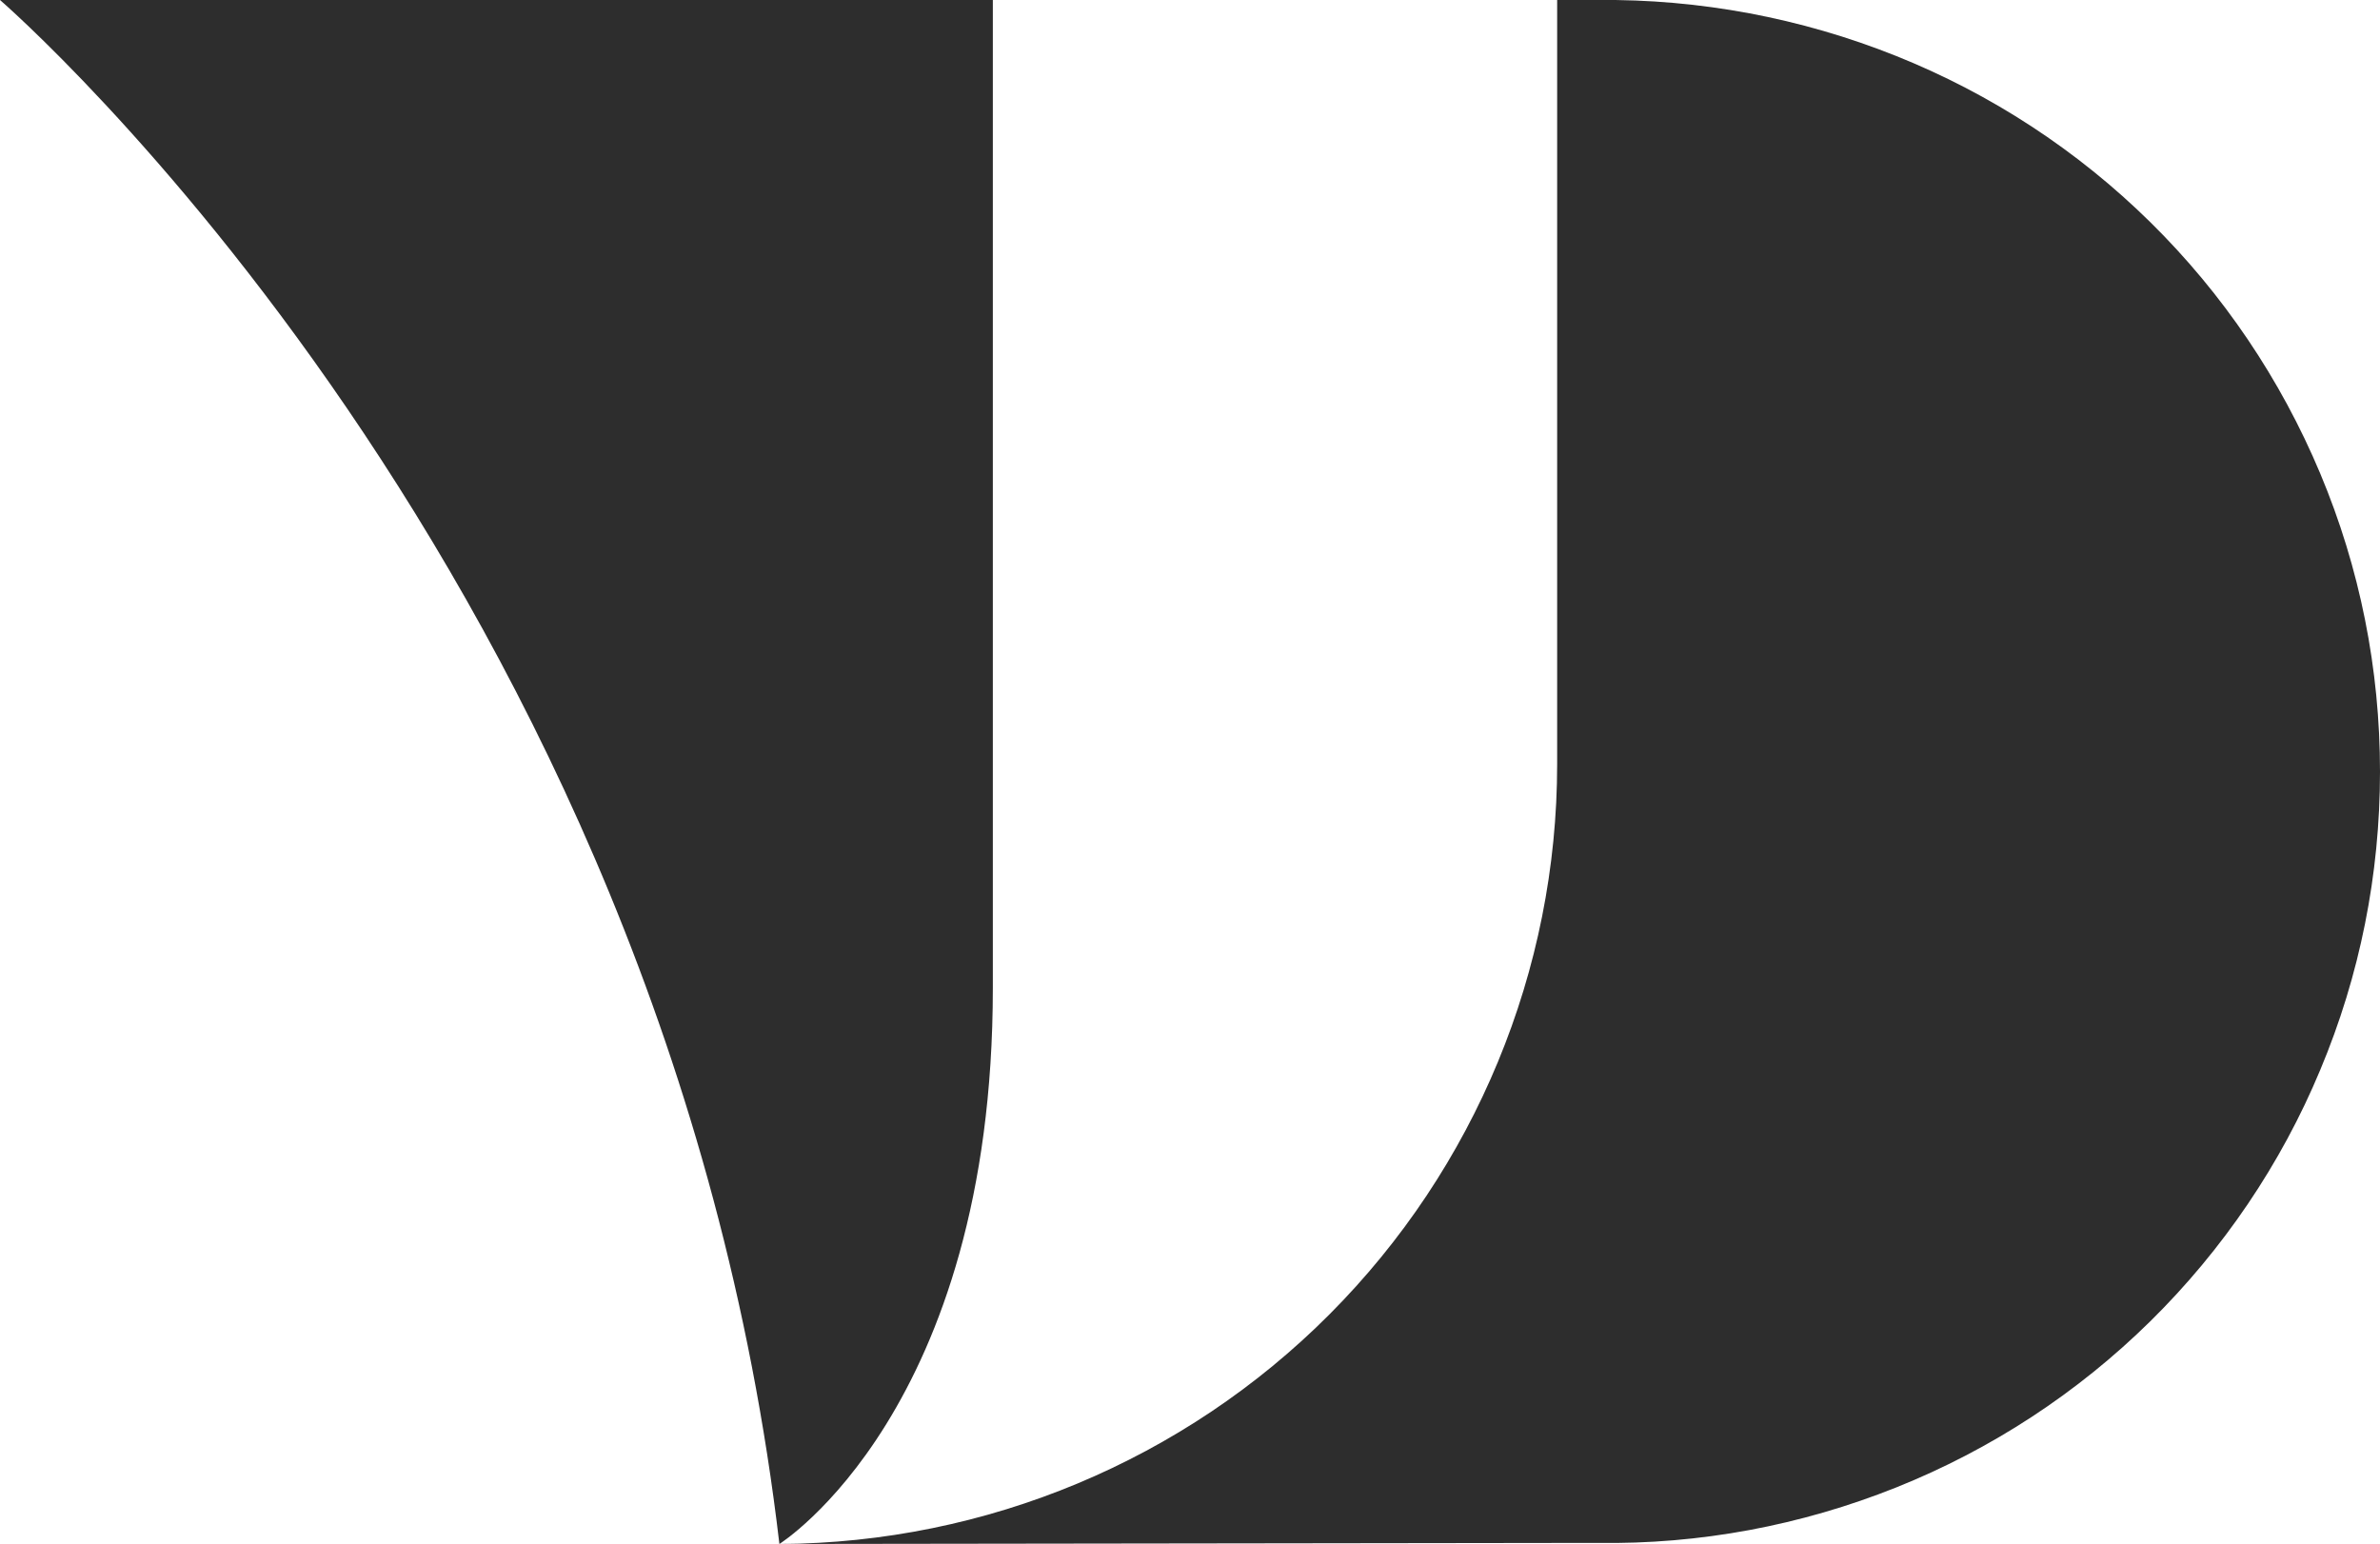
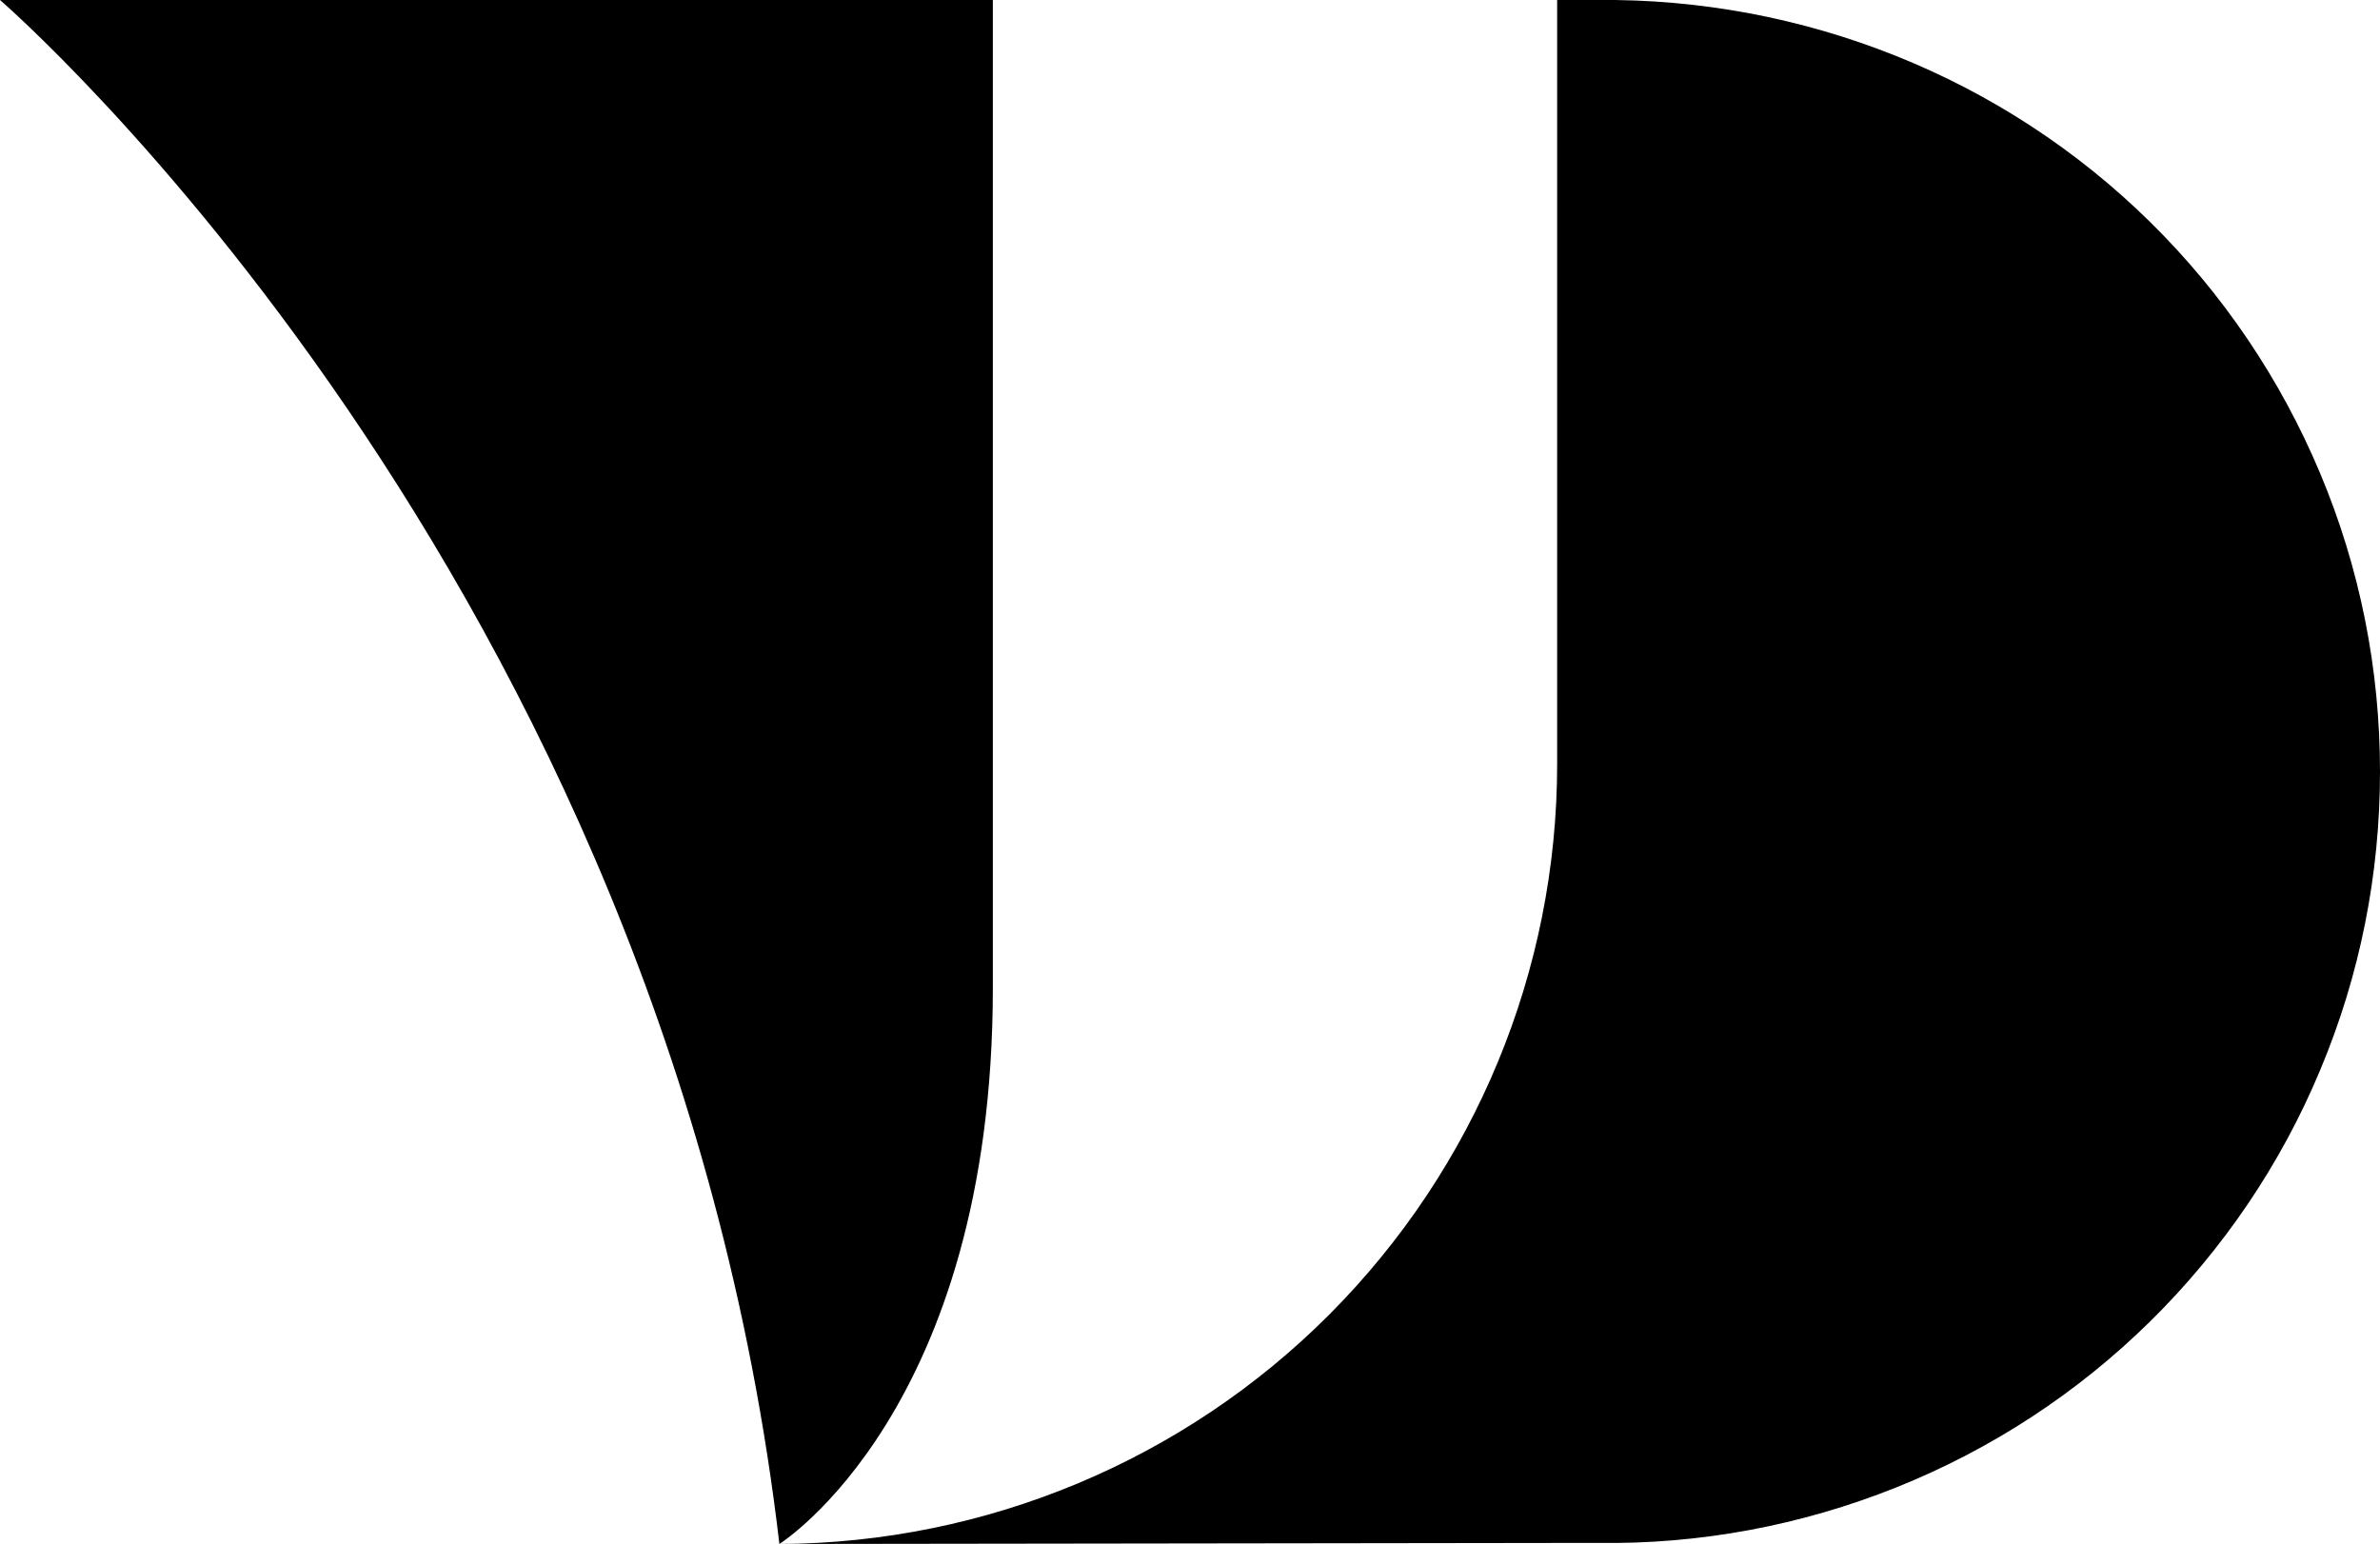
<svg xmlns="http://www.w3.org/2000/svg" id="Layer_2" data-name="Layer 2" viewBox="0 0 43.82 28.43">
  <defs>
    <style>
      .cls-1 {
-         fill: #2d2d2d;
+         fill: "currentColor";
        stroke-width: 0px;
      }
    </style>
  </defs>
  <g id="Logos_and_Icons" data-name="Logos and Icons">
    <g>
      <path class="cls-1" d="M18.28,18.19V0H0s12.26,10.58,14.35,28.43c0,0,3.93-2.46,3.93-10.24Z" />
      <path class="cls-1" d="M29.41,0h-.74v14.07c0,3.8-1.51,7.44-4.19,10.13-2.68,2.69-6.32,4.21-10.12,4.23l15.05-.02c1.88.03,3.75-.32,5.5-1.02s3.34-1.74,4.68-3.06c1.34-1.32,2.41-2.9,3.13-4.63.73-1.74,1.1-3.6,1.1-5.49s-.37-3.75-1.1-5.49c-.73-1.74-1.79-3.31-3.13-4.63-1.34-1.32-2.93-2.36-4.68-3.06C33.16.33,31.29-.02,29.41,0h0Z" />
    </g>
  </g>
</svg>
